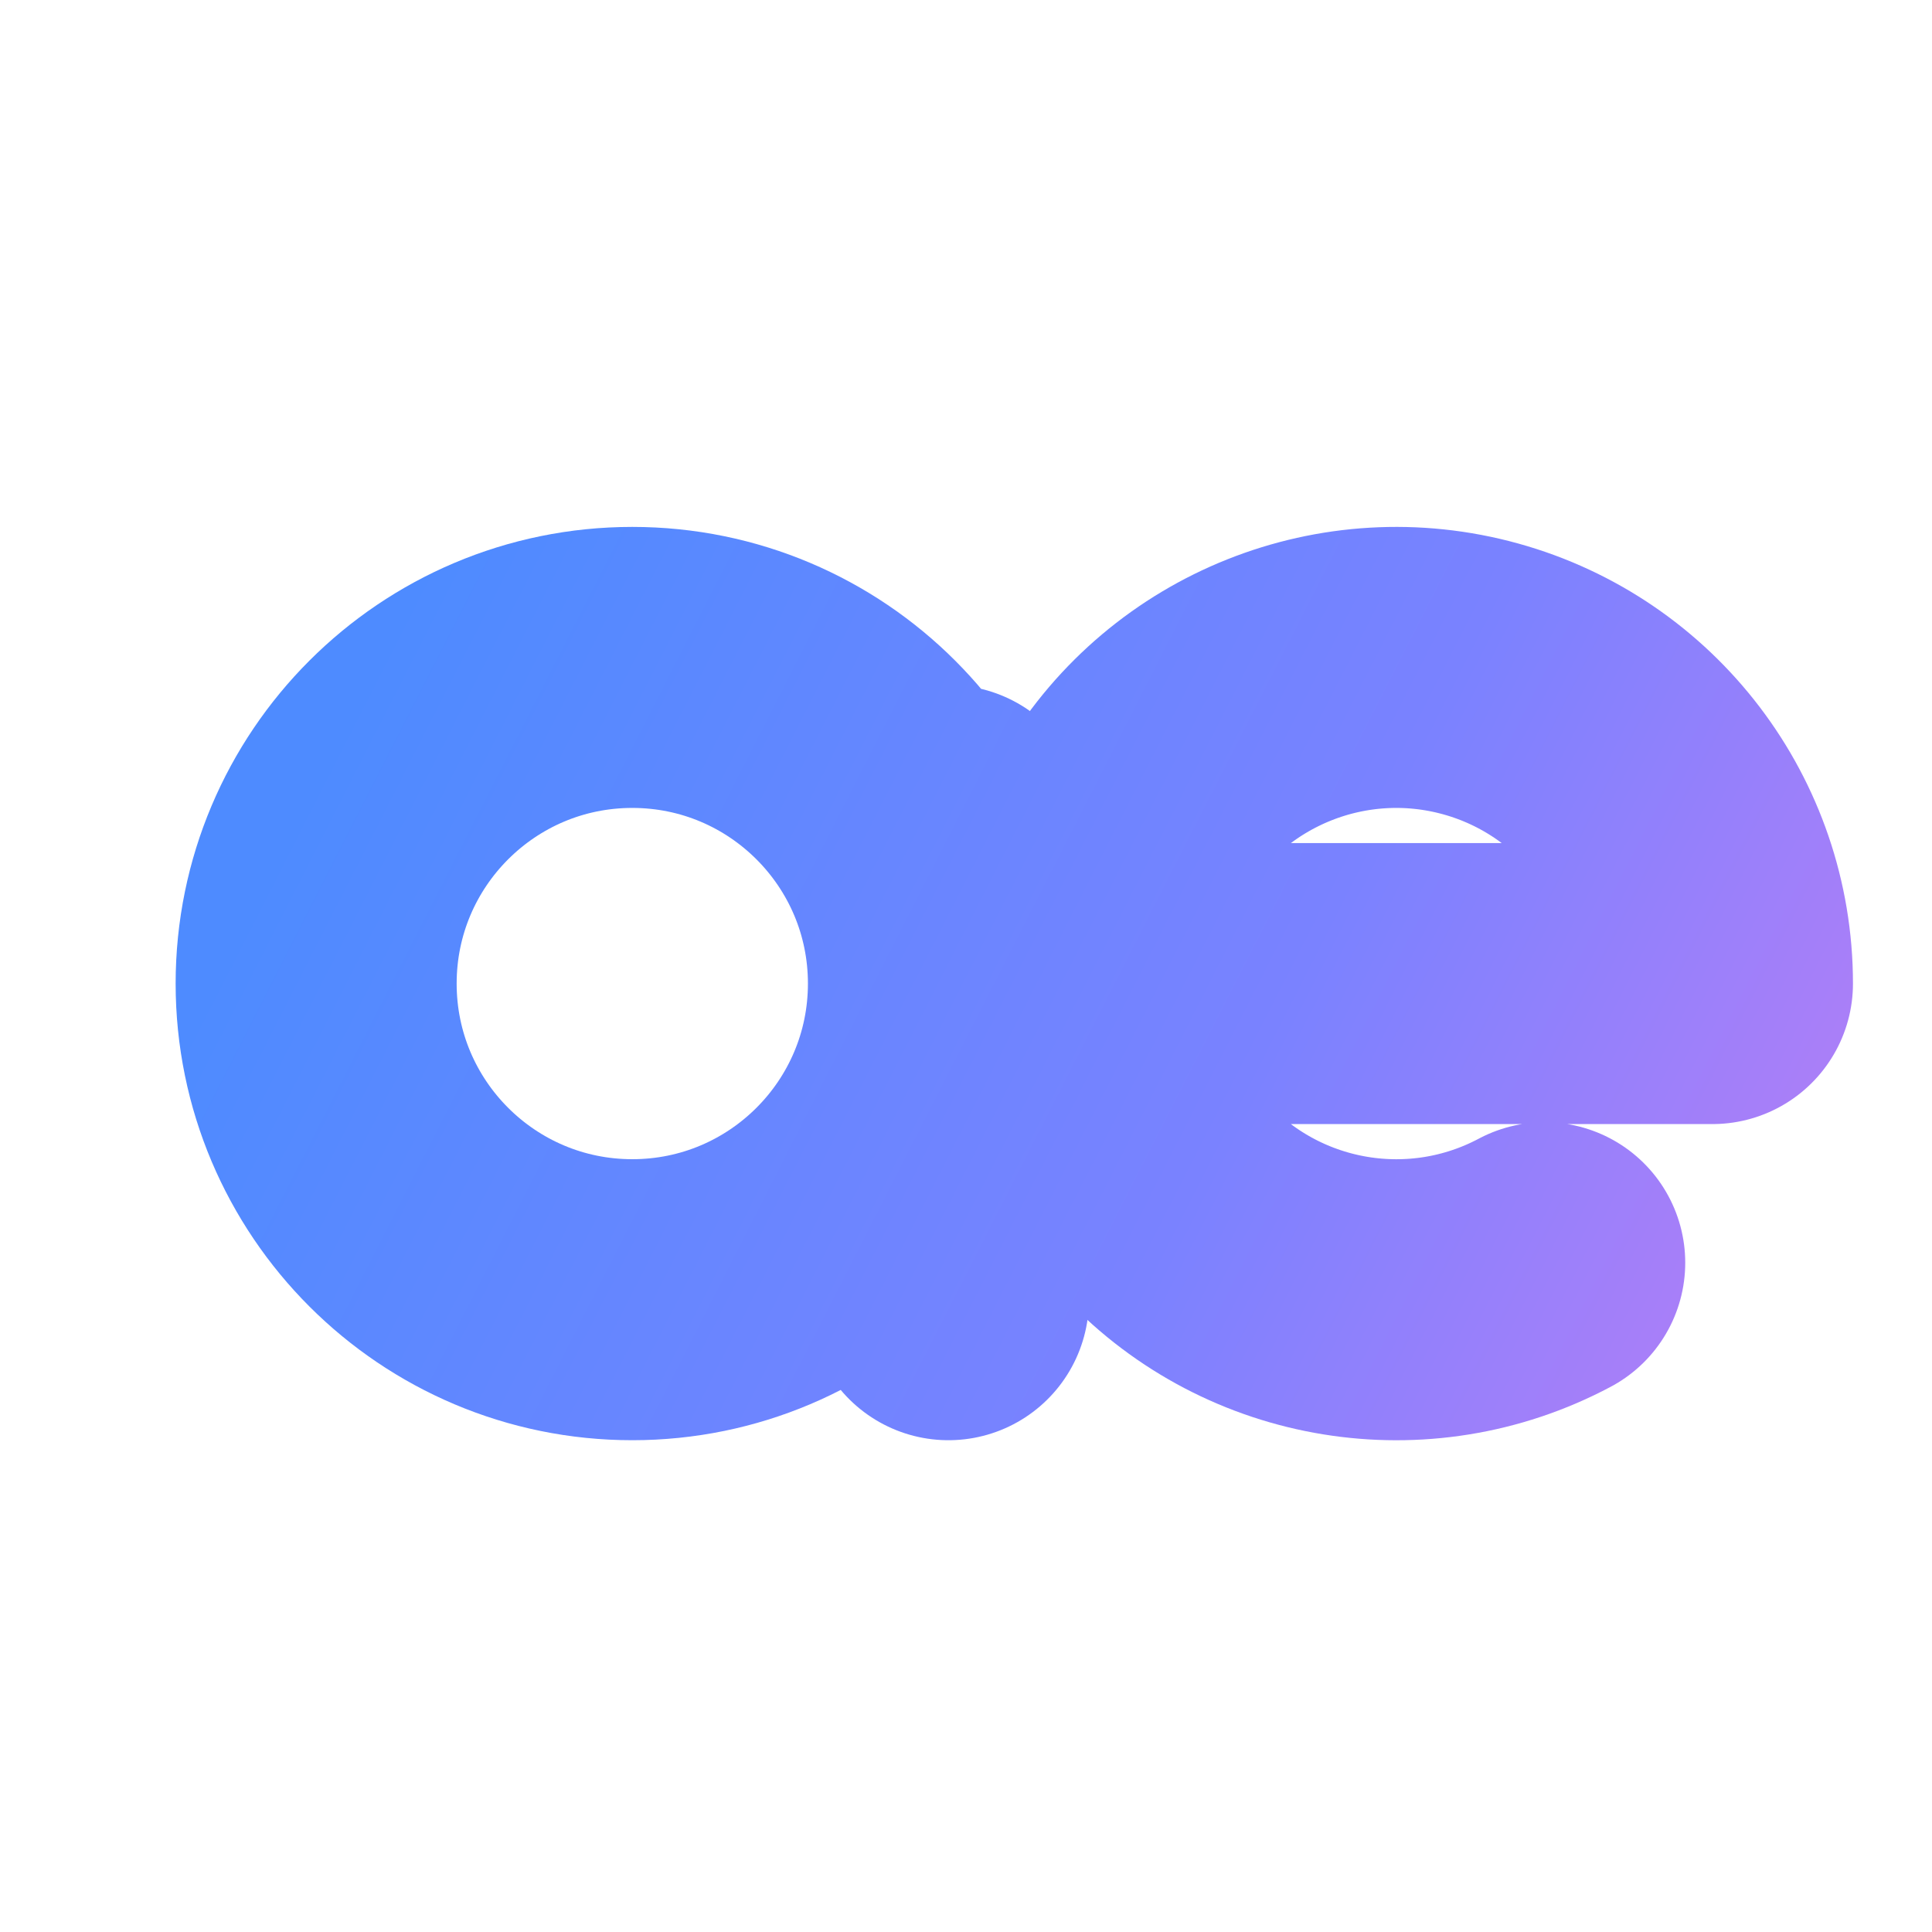
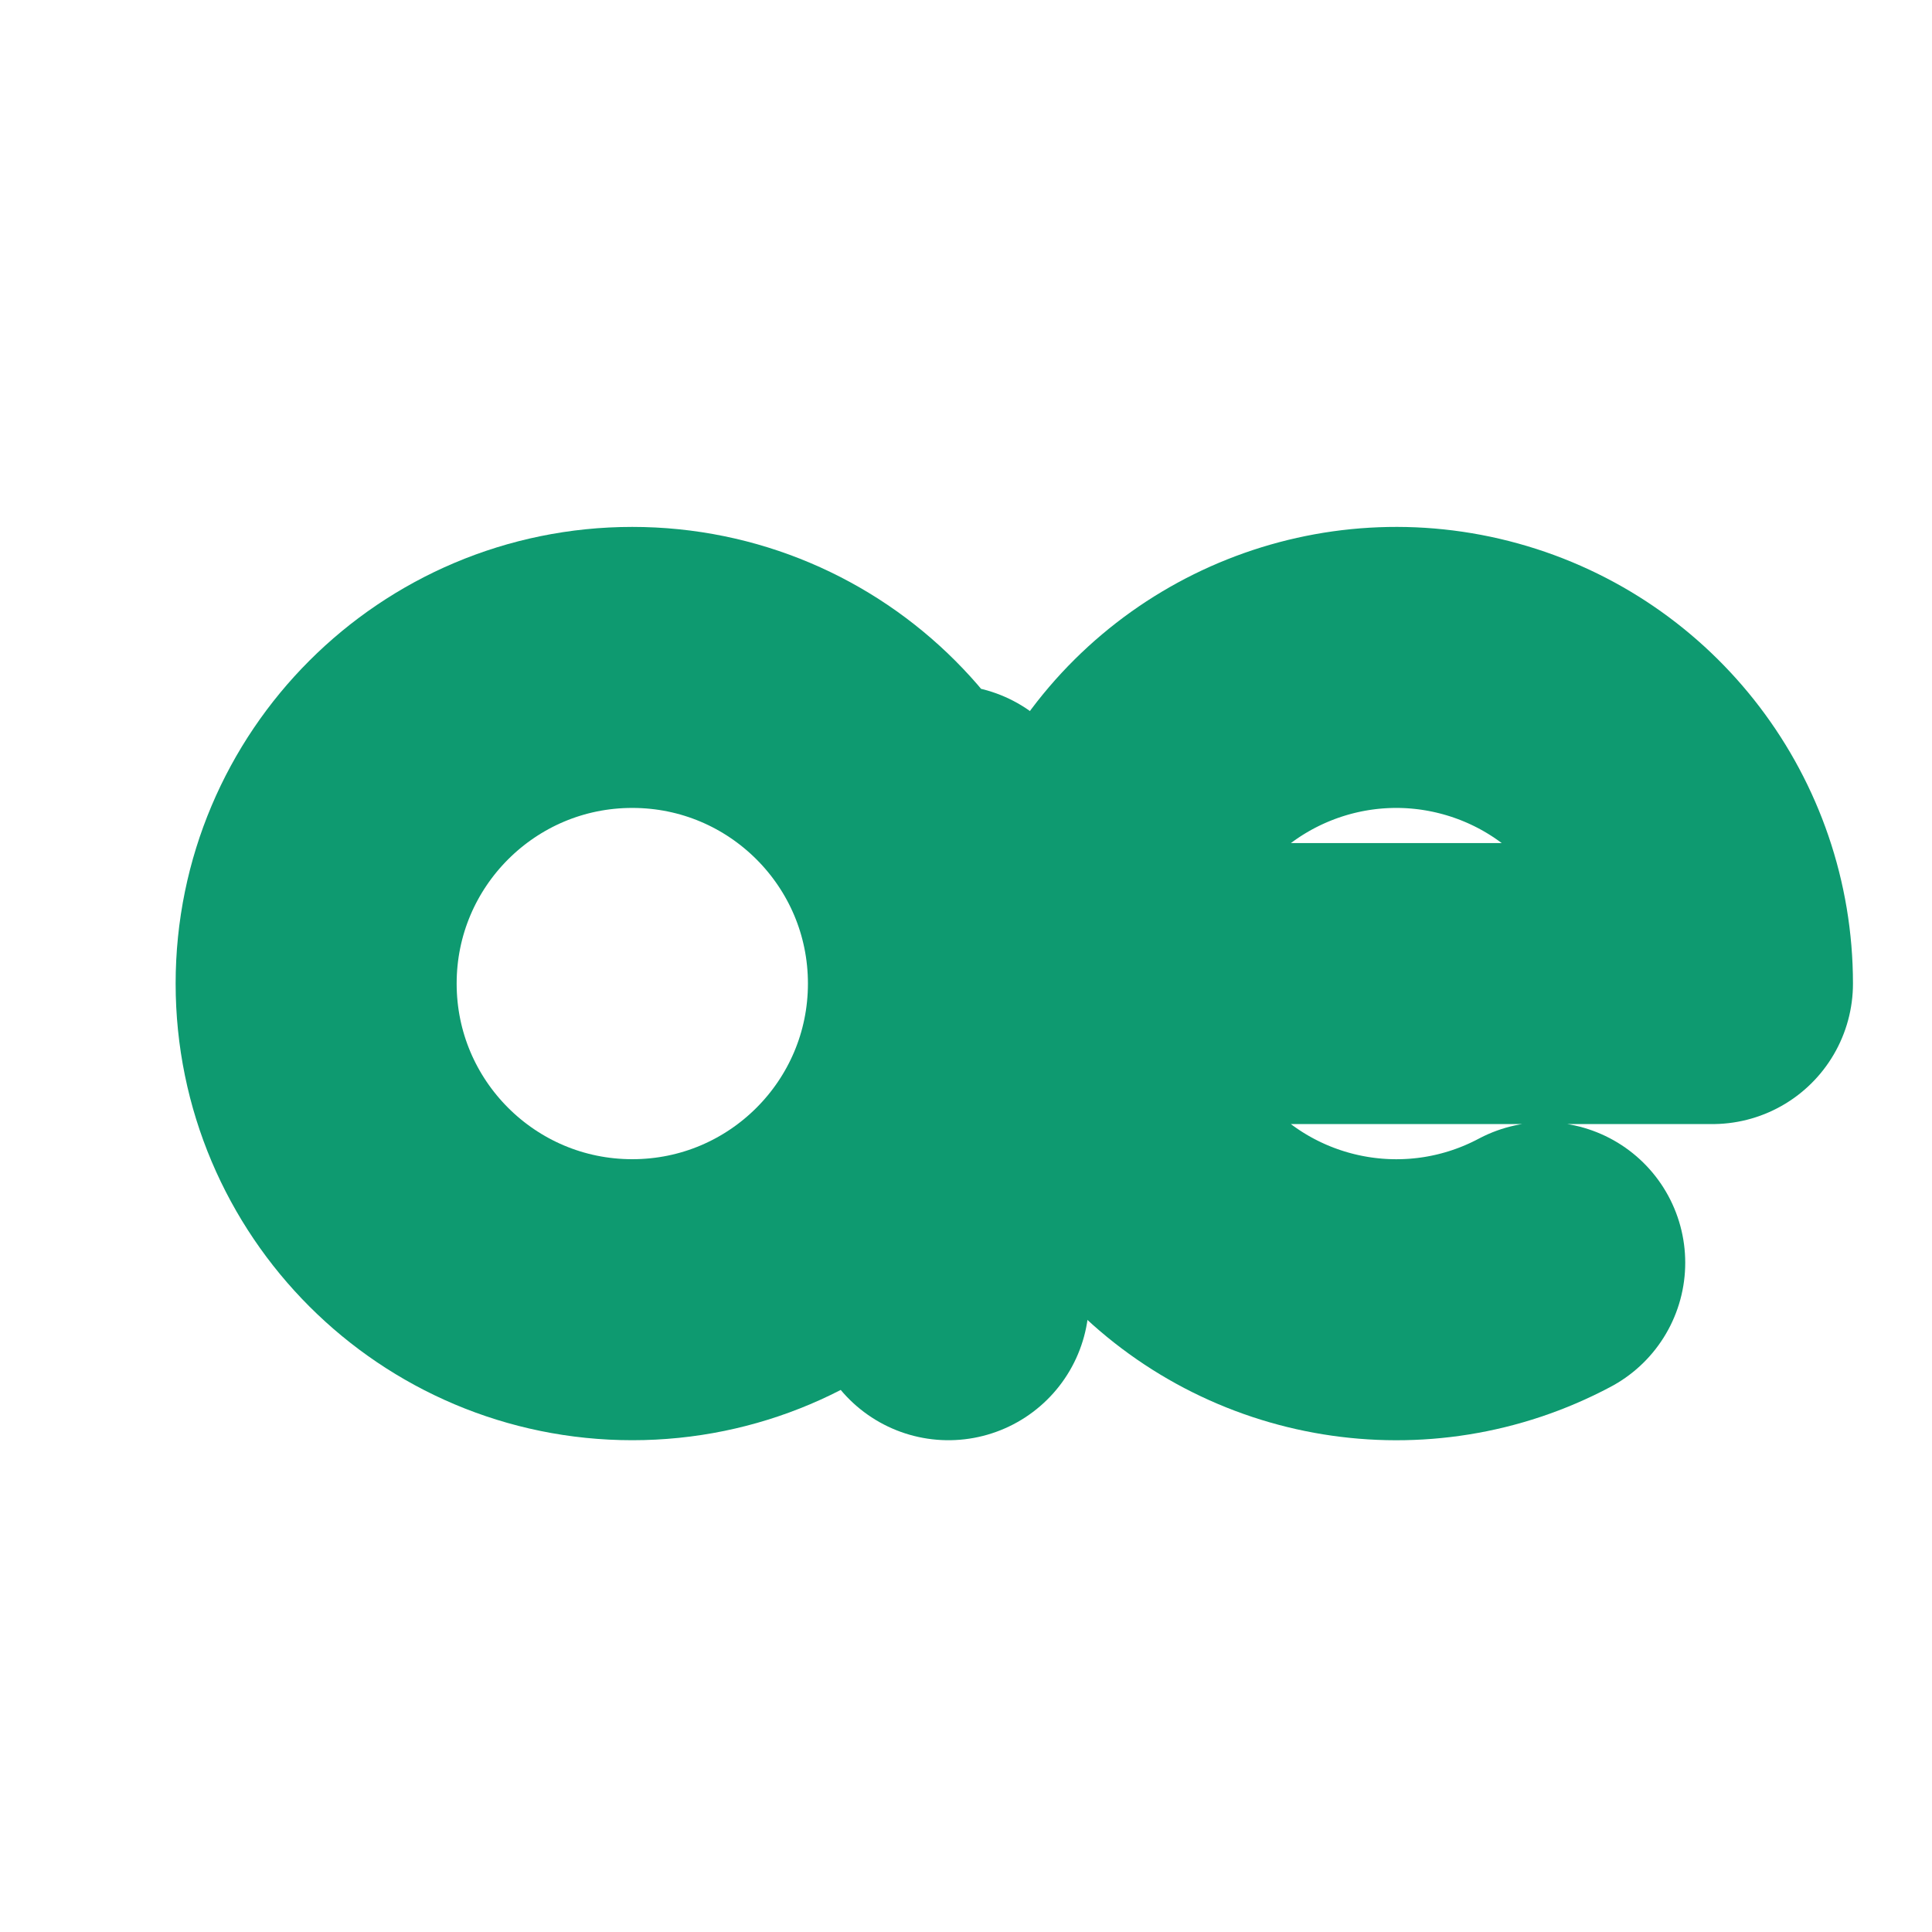
<svg xmlns="http://www.w3.org/2000/svg" viewBox="0 0 220 220">
-   <defs>
-     <linearGradient id="grad" gradientUnits="userSpaceOnUse" x1="12" y1="60" x2="208" y2="160">
-       <stop offset="0" stop-color="#4E8BFF" />
-       <stop offset=".5" stop-color="#7A82FF" />
-       <stop offset="1" stop-color="#D47CF2" />
-     </linearGradient>
-   </defs>
-   <g transform="translate(12 52)" fill="none" stroke="url(#grad)" stroke-width="32" stroke-linecap="round" stroke-linejoin="round">
+   <g transform="translate(12 52)" fill="none" stroke="#0E9A70" stroke-width="32" stroke-linecap="round" stroke-linejoin="round">
    <path d="M24 60a36 36 0 1 0 72 0a36 36 0 1 0 -72 0M96 42V96" />
    <path d="M111 60H183A36 36 0 1 0 163.9 91.79" />
  </g>
</svg>
